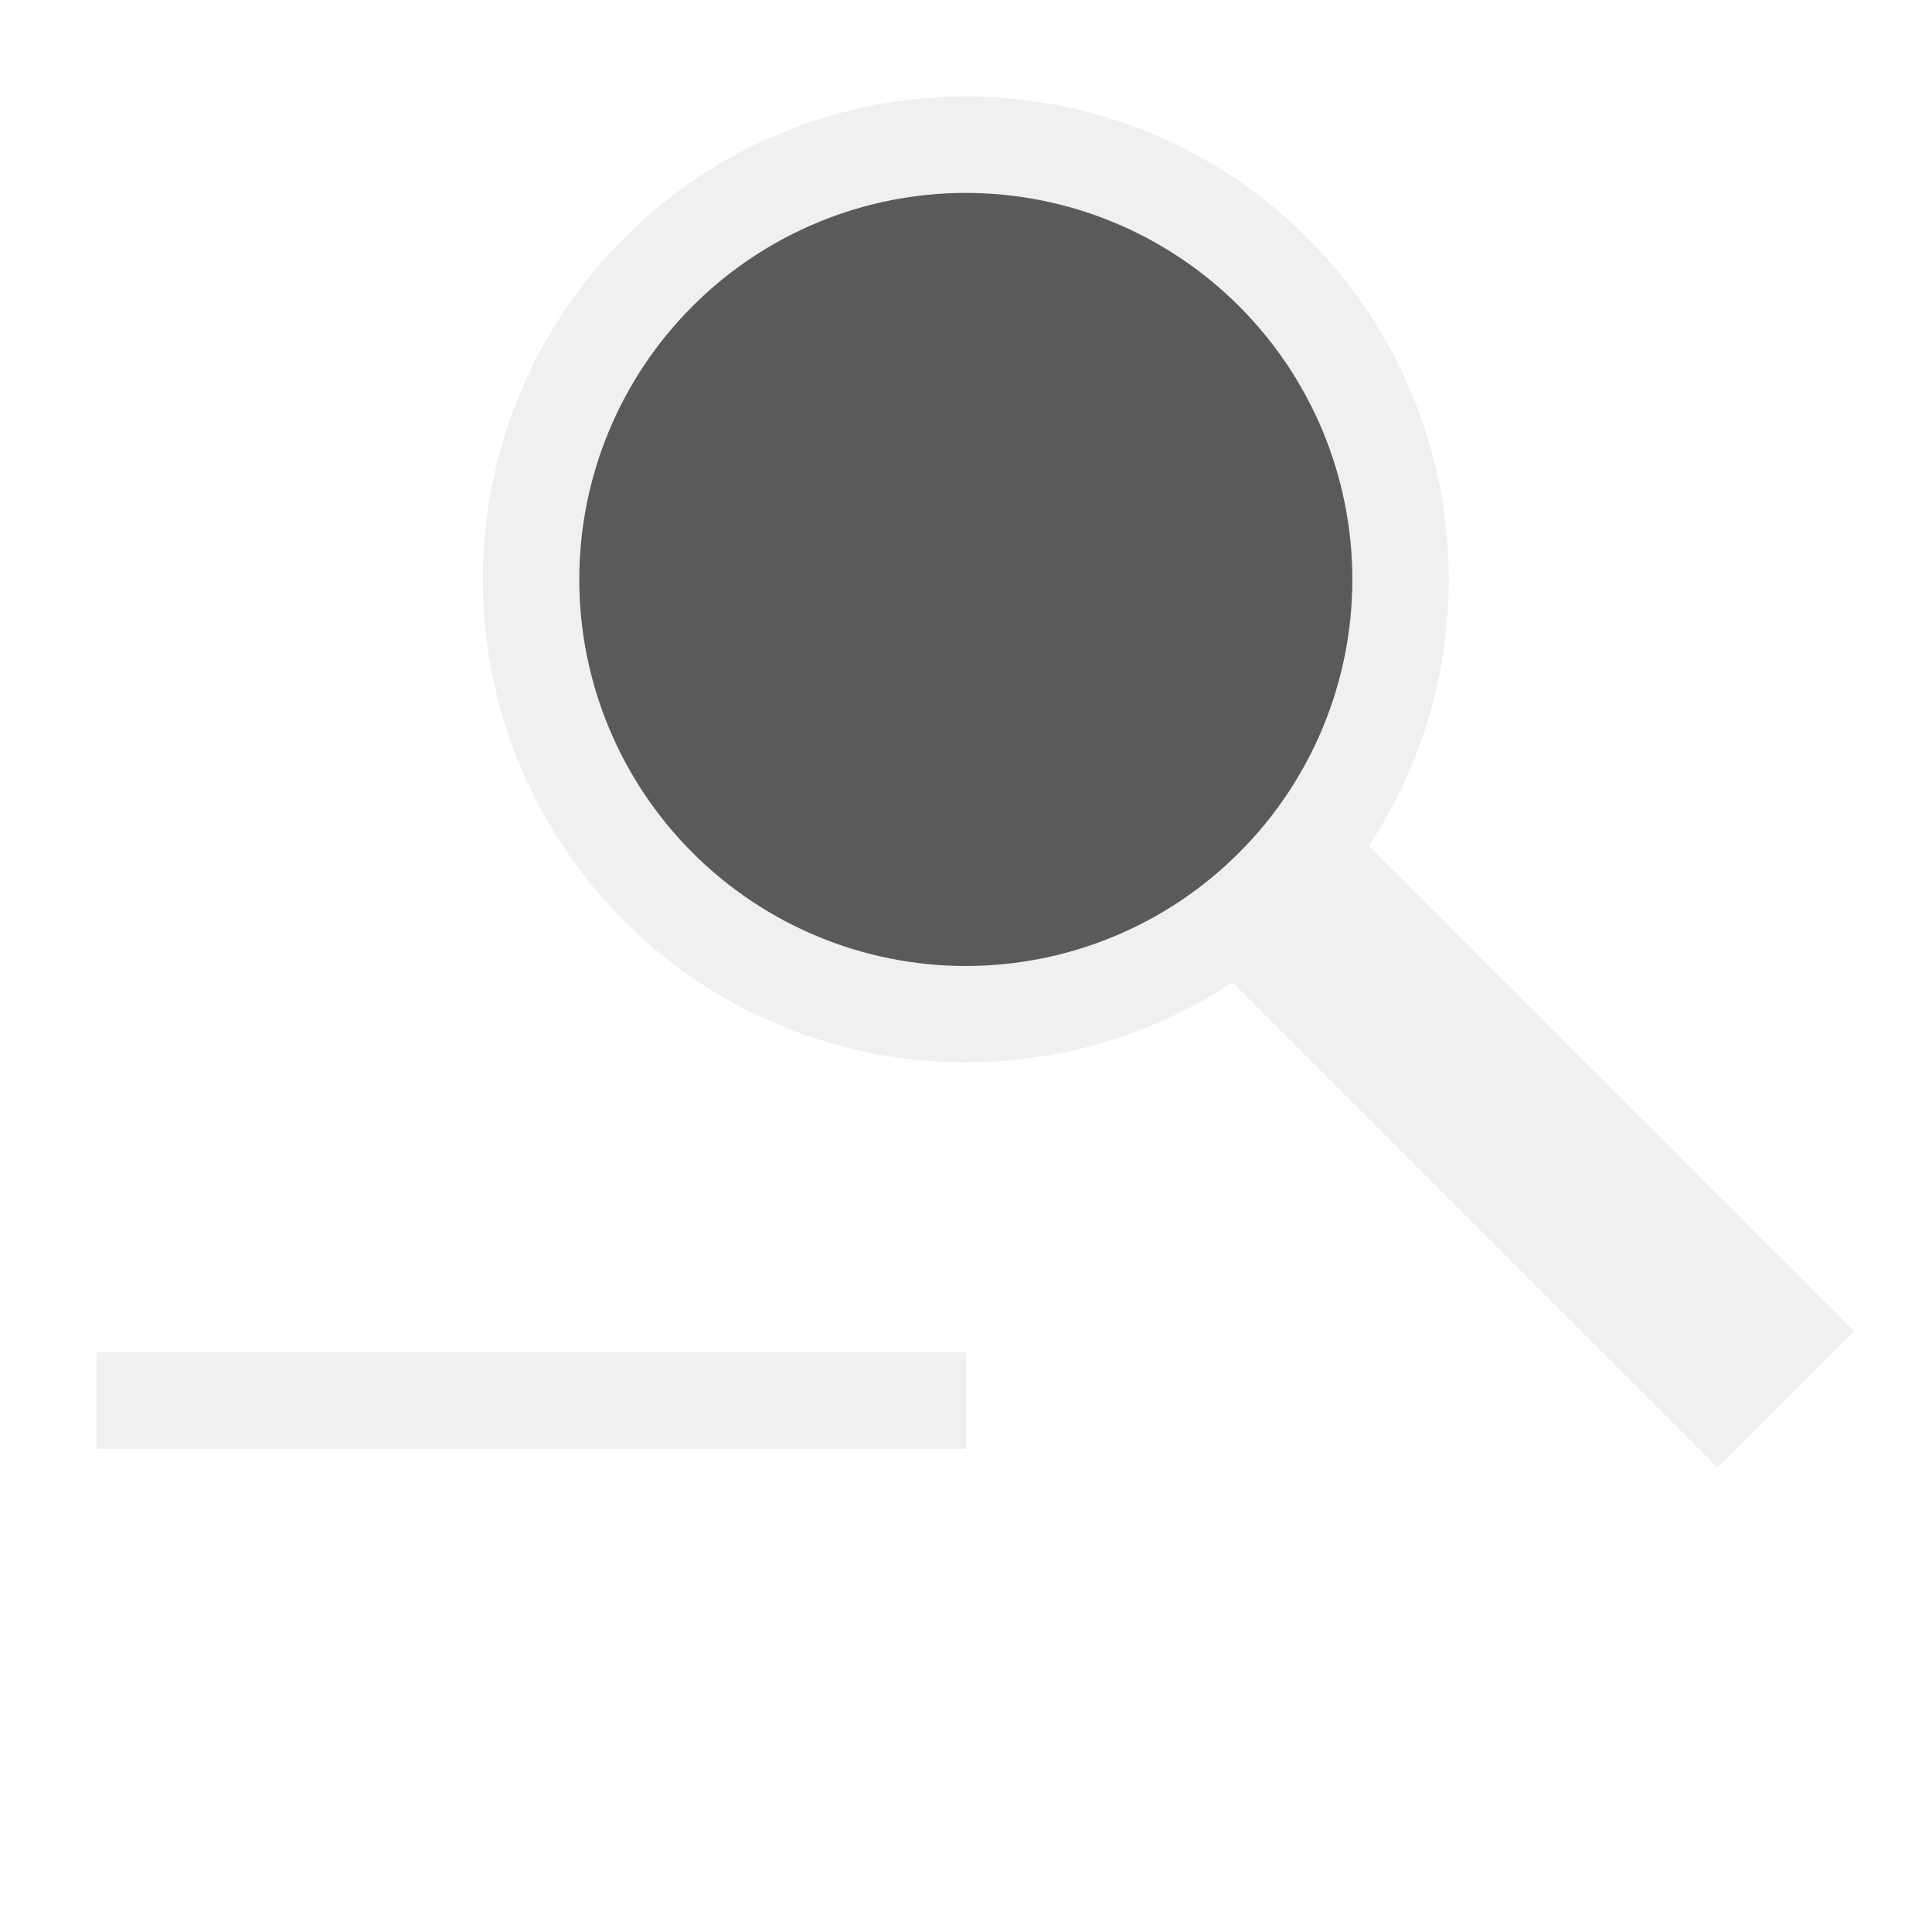
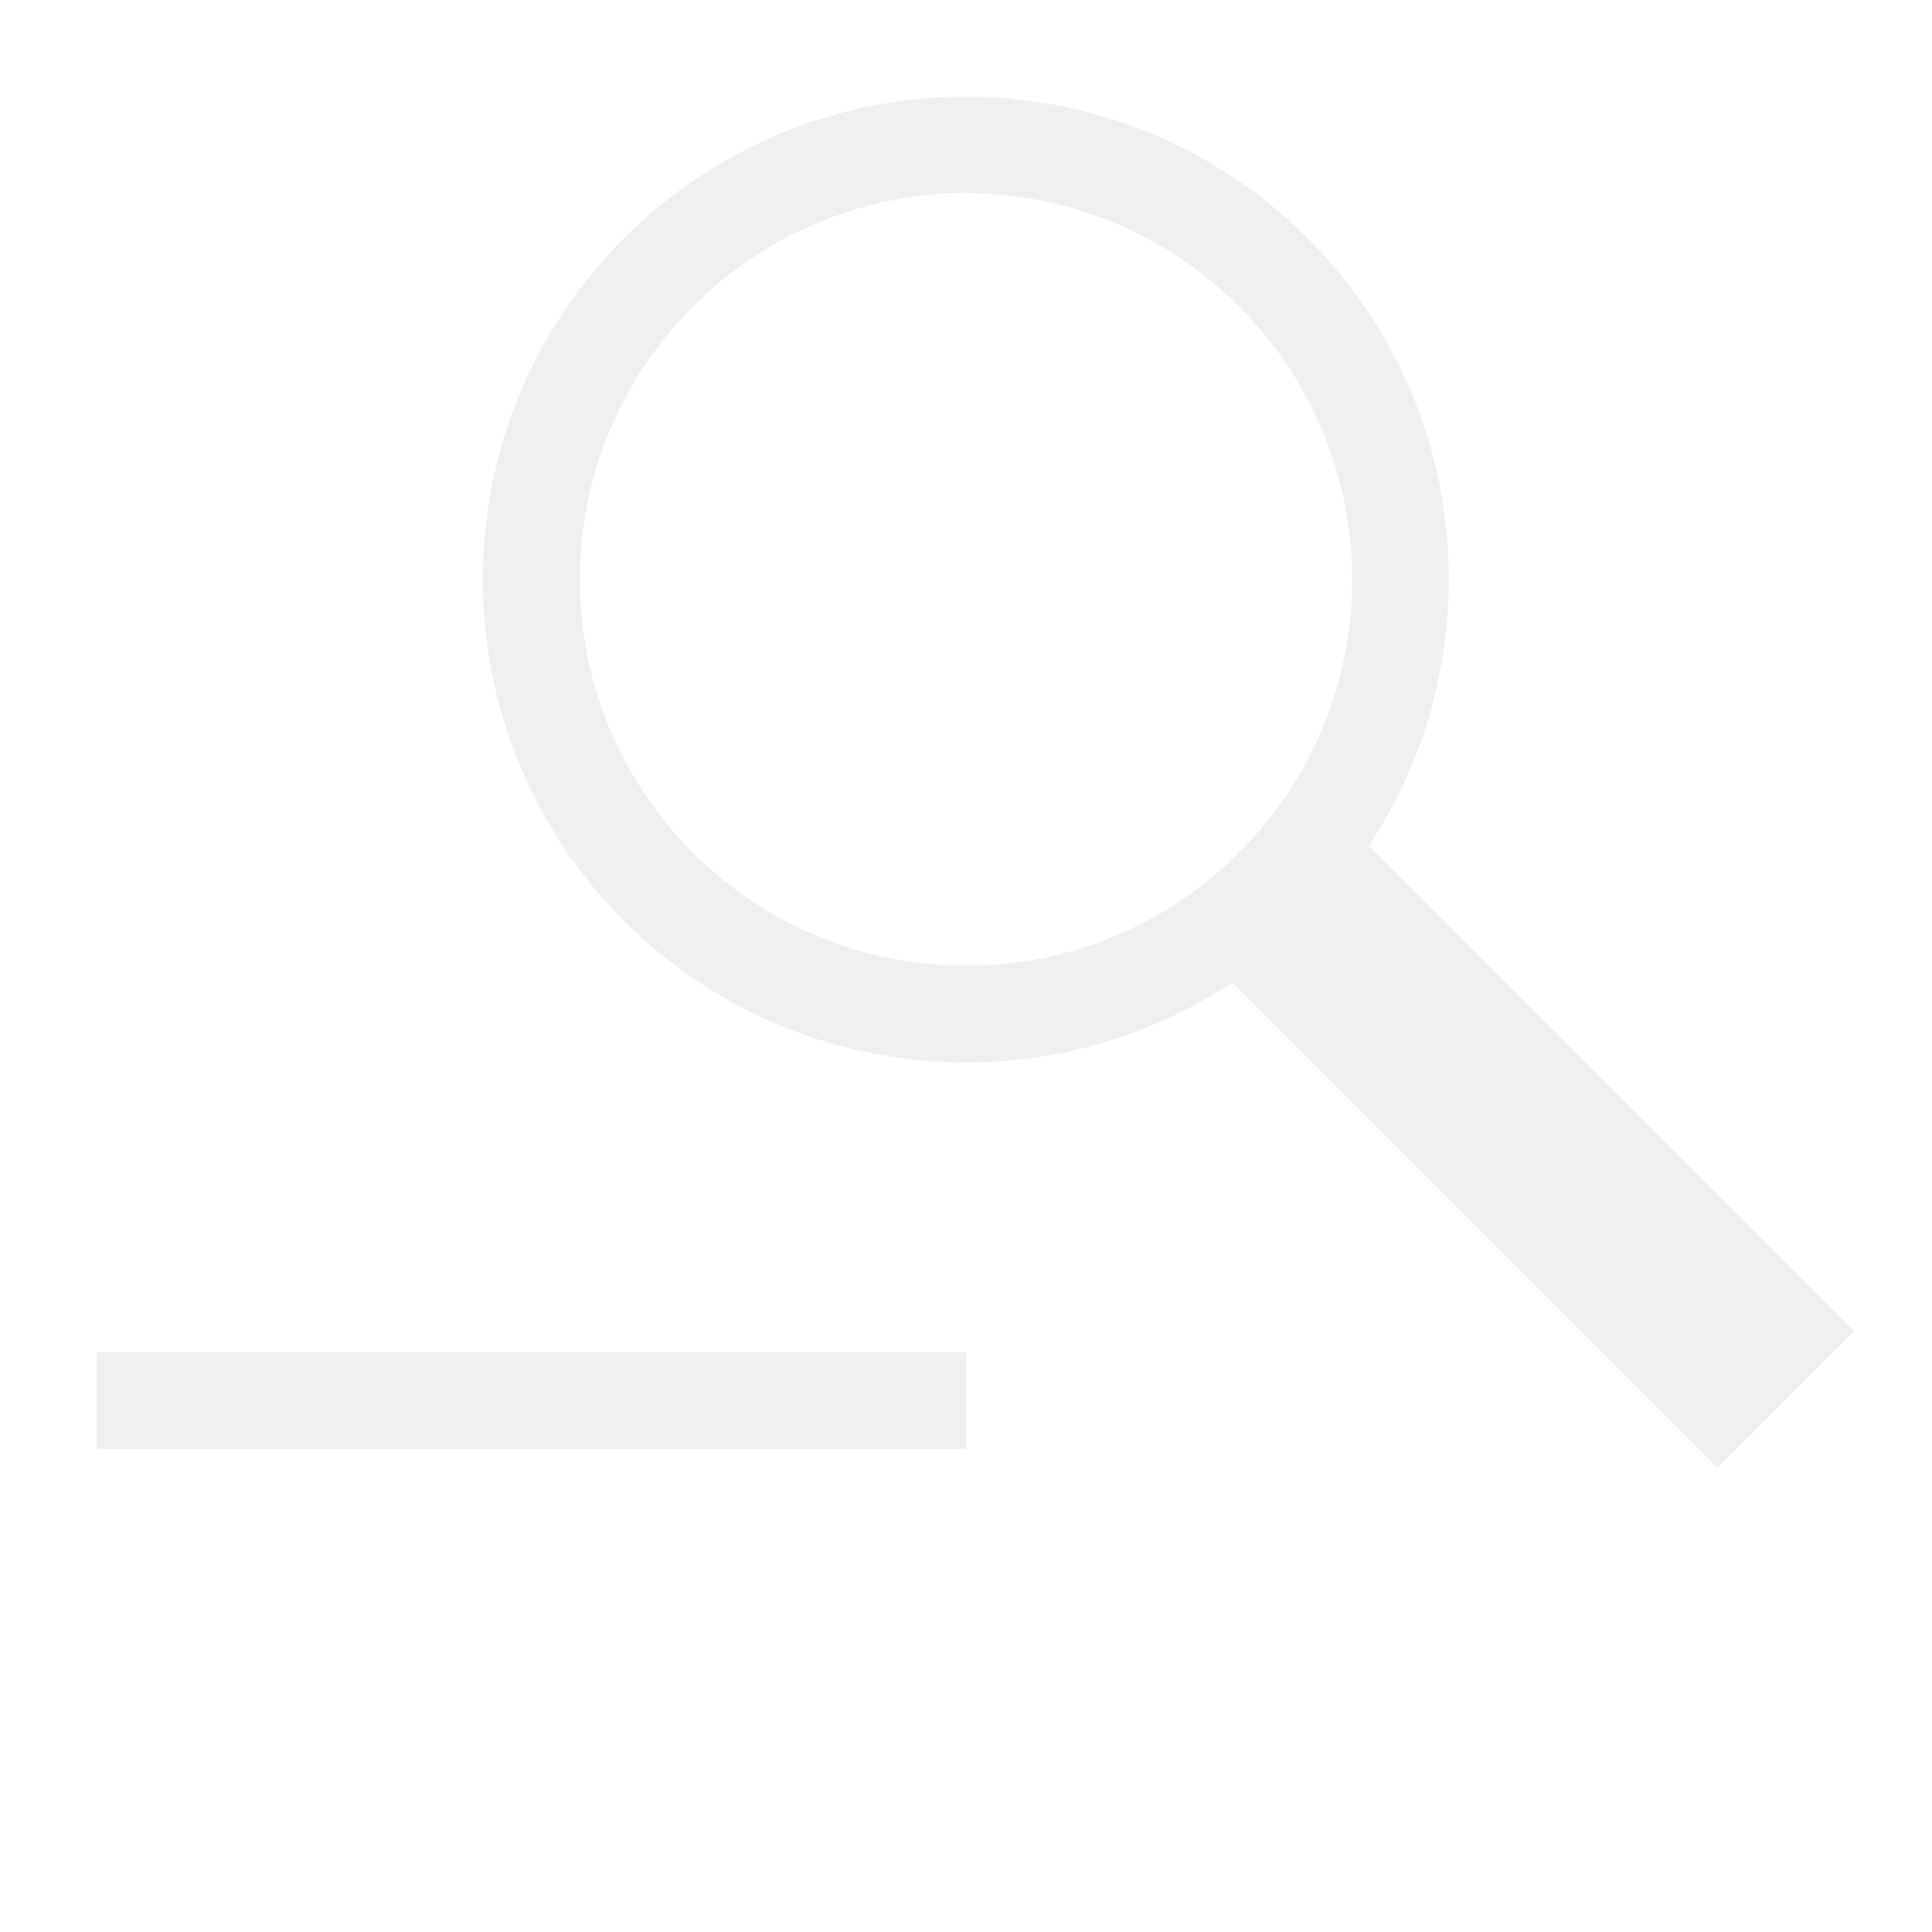
<svg xmlns="http://www.w3.org/2000/svg" width="20" height="20" viewBox="0 0 5.292 5.292" version="1.1" id="svg8">
  <defs id="defs2" />
  <g id="layer1" transform="translate(0,-291.7083)">
    <g id="ForwardPlayback">
-       <path style="fill:#f0f0f0;stroke-width:0.265" d="m 1.71,292.36 a 1.323,1.323 0 0 0 2.4e-6,1.871 1.323,1.323 0 0 0 1.871,-1e-5 1.323,1.323 0 0 0 4.8e-6,-1.871 1.323,1.323 0 0 0 -1.871,0 z" id="path927" />
-       <path style="fill:#5a5a5a;stroke-width:0.265;fill-opacity:1" d="m 1.897,292.547 a 1.058,1.058 0 0 1 1.497,10e-6 1.058,1.058 0 0 1 -2.3e-6,1.497 1.058,1.058 0 0 1 -1.497,0 1.058,1.058 0 0 1 -4.7e-6,-1.497 z" id="path829" />
+       <path id="path927" style="fill:#f0f0f0;stroke-width:0.265" d="M 2.646 291.973 A 1.323 1.323 0 0 0 1.71 292.36 A 1.323 1.323 0 0 0 1.71 294.231 A 1.323 1.323 0 0 0 3.581 294.231 A 1.323 1.323 0 0 0 3.581 292.36 A 1.323 1.323 0 0 0 2.646 291.973 z M 2.646 292.237 A 1.058 1.058 0 0 1 3.394 292.548 A 1.058 1.058 0 0 1 3.394 294.044 A 1.058 1.058 0 0 1 1.898 294.044 A 1.058 1.058 0 0 1 1.898 292.548 A 1.058 1.058 0 0 1 2.646 292.237 z " />
      <rect style="fill:#f0f0f0;stroke-width:0.265" id="rect1034" width="0.529" height="2.117" x="-205.785" y="210.321" transform="rotate(-45)" />
      <path id="rect831" style="fill:#f0f0f0;fill-opacity:1;stroke:none;stroke-width:0.748;stroke-miterlimit:4;stroke-dasharray:none;stroke-opacity:1" d="m 0.265,295.412 1.453e-5,0.265 2.381,10e-6 -1.45e-5,-0.265 z" />
    </g>
  </g>
</svg>
